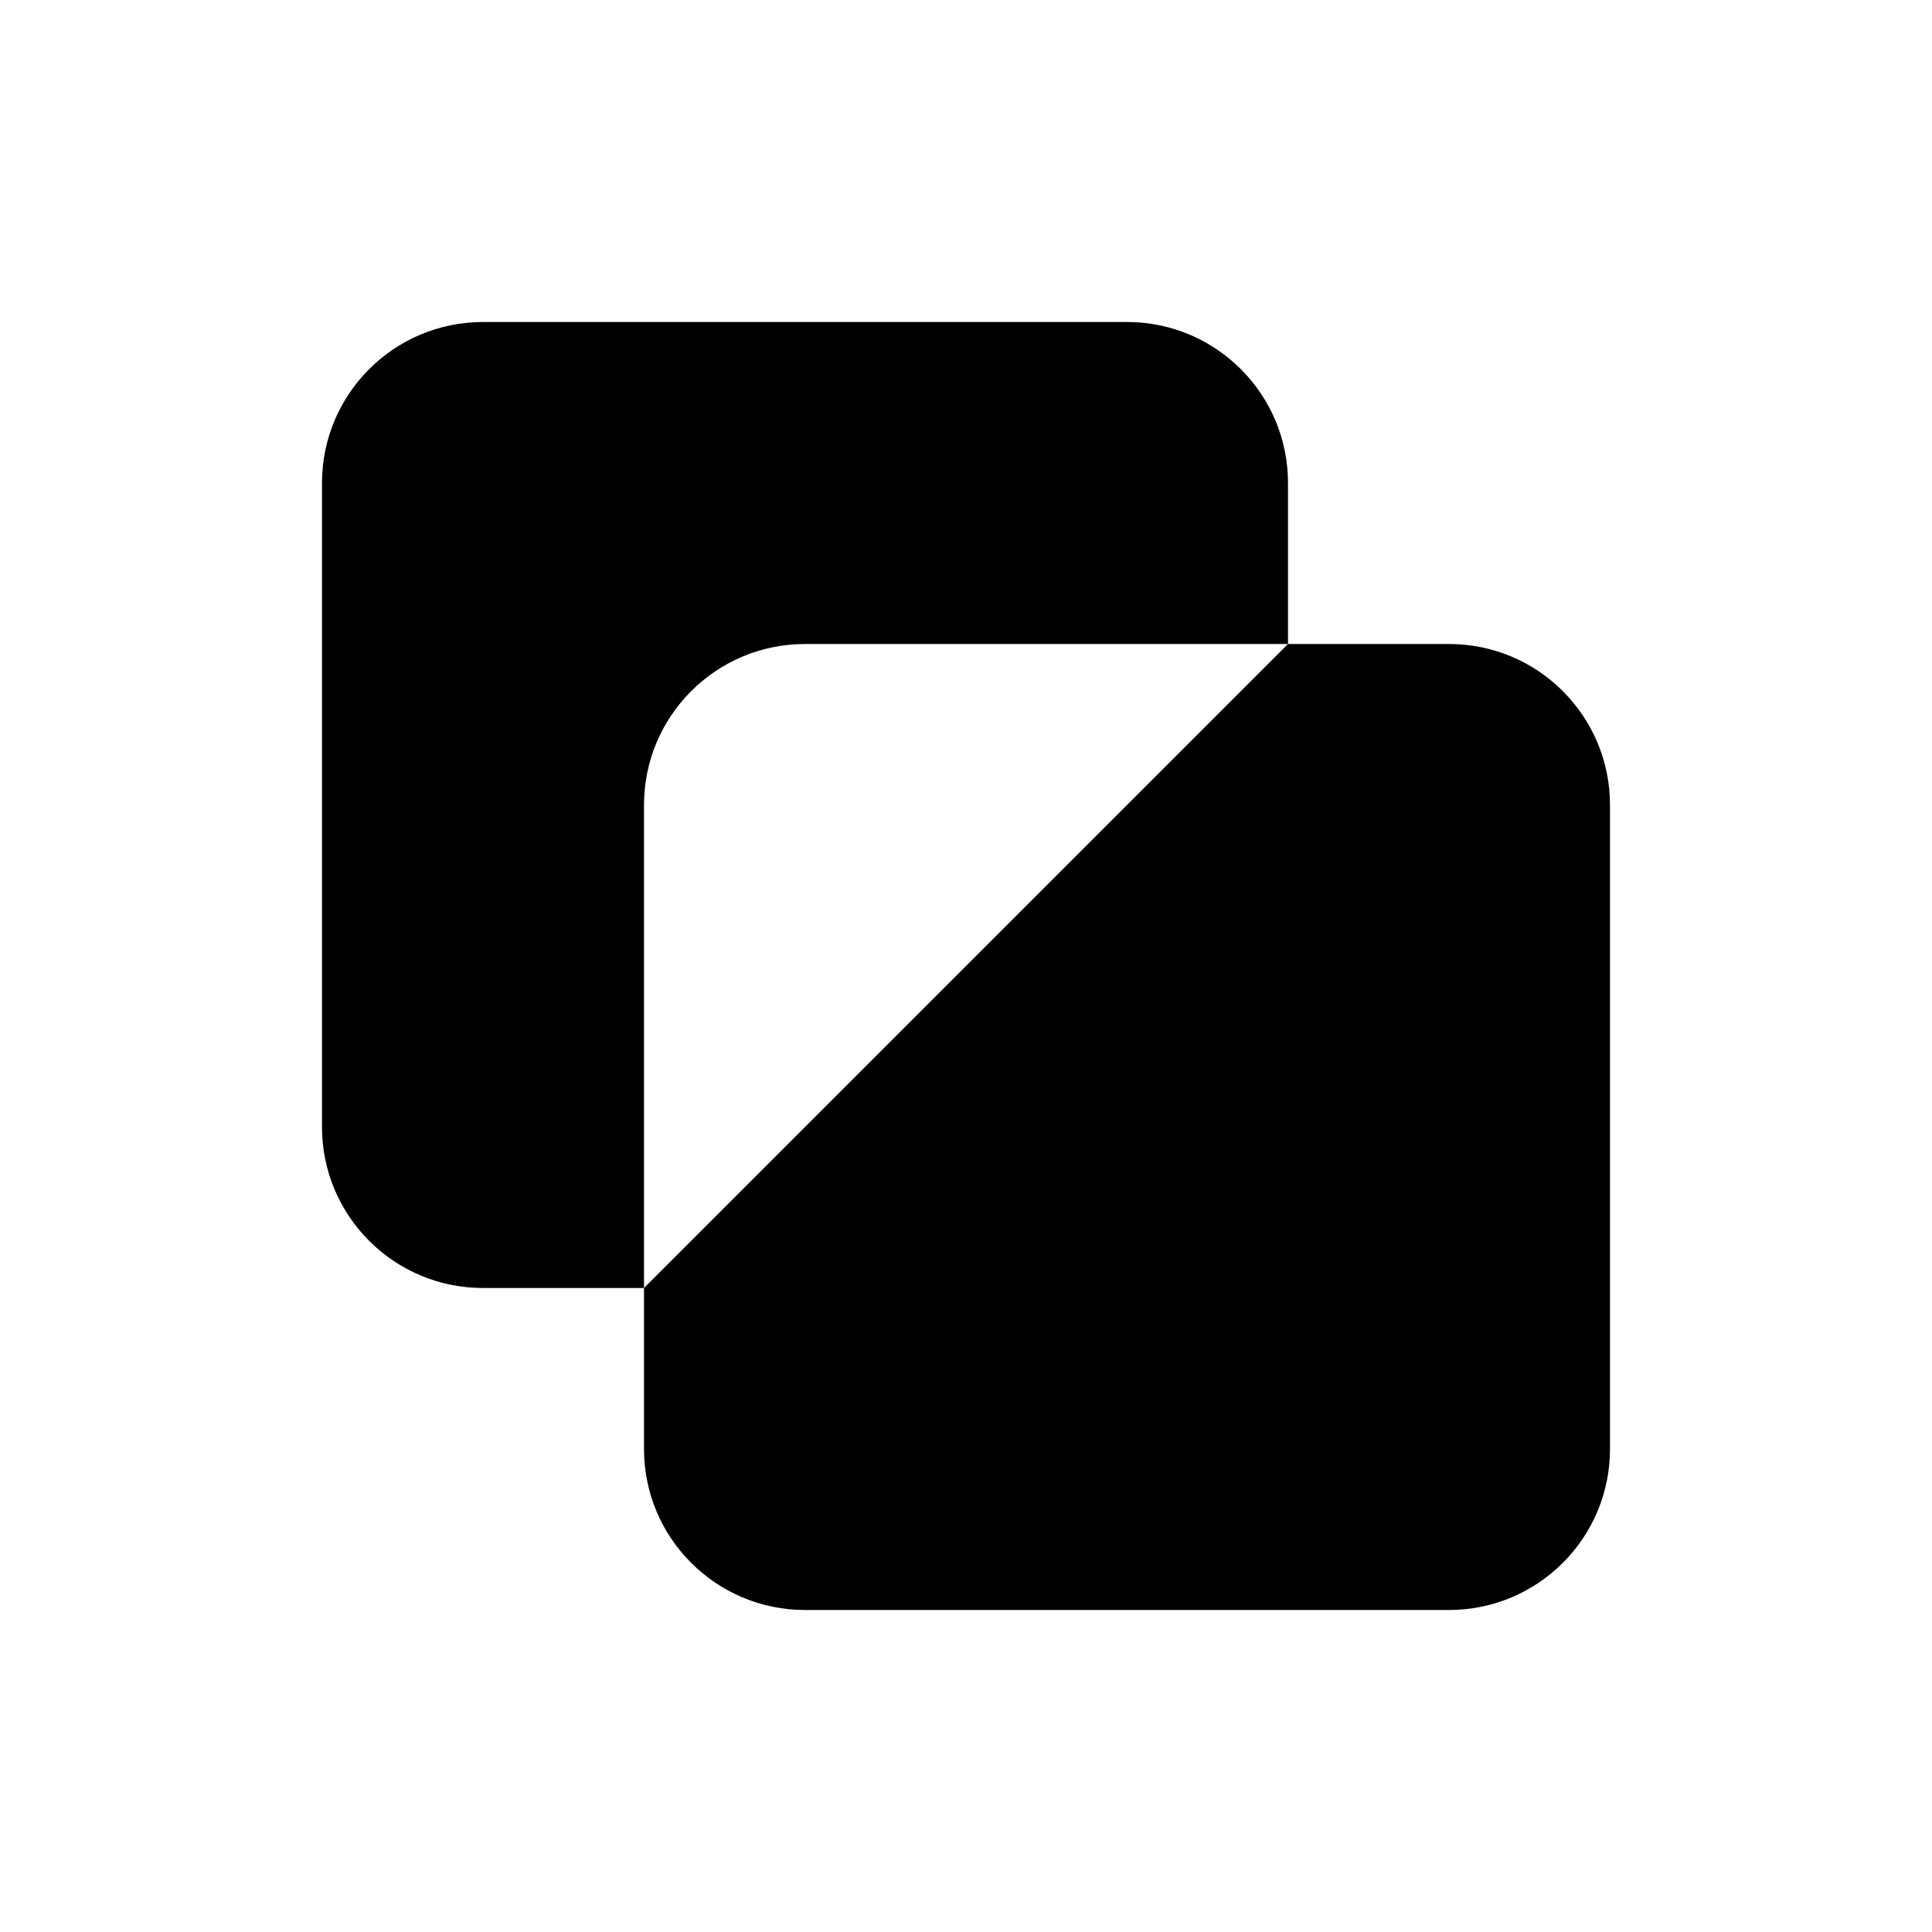
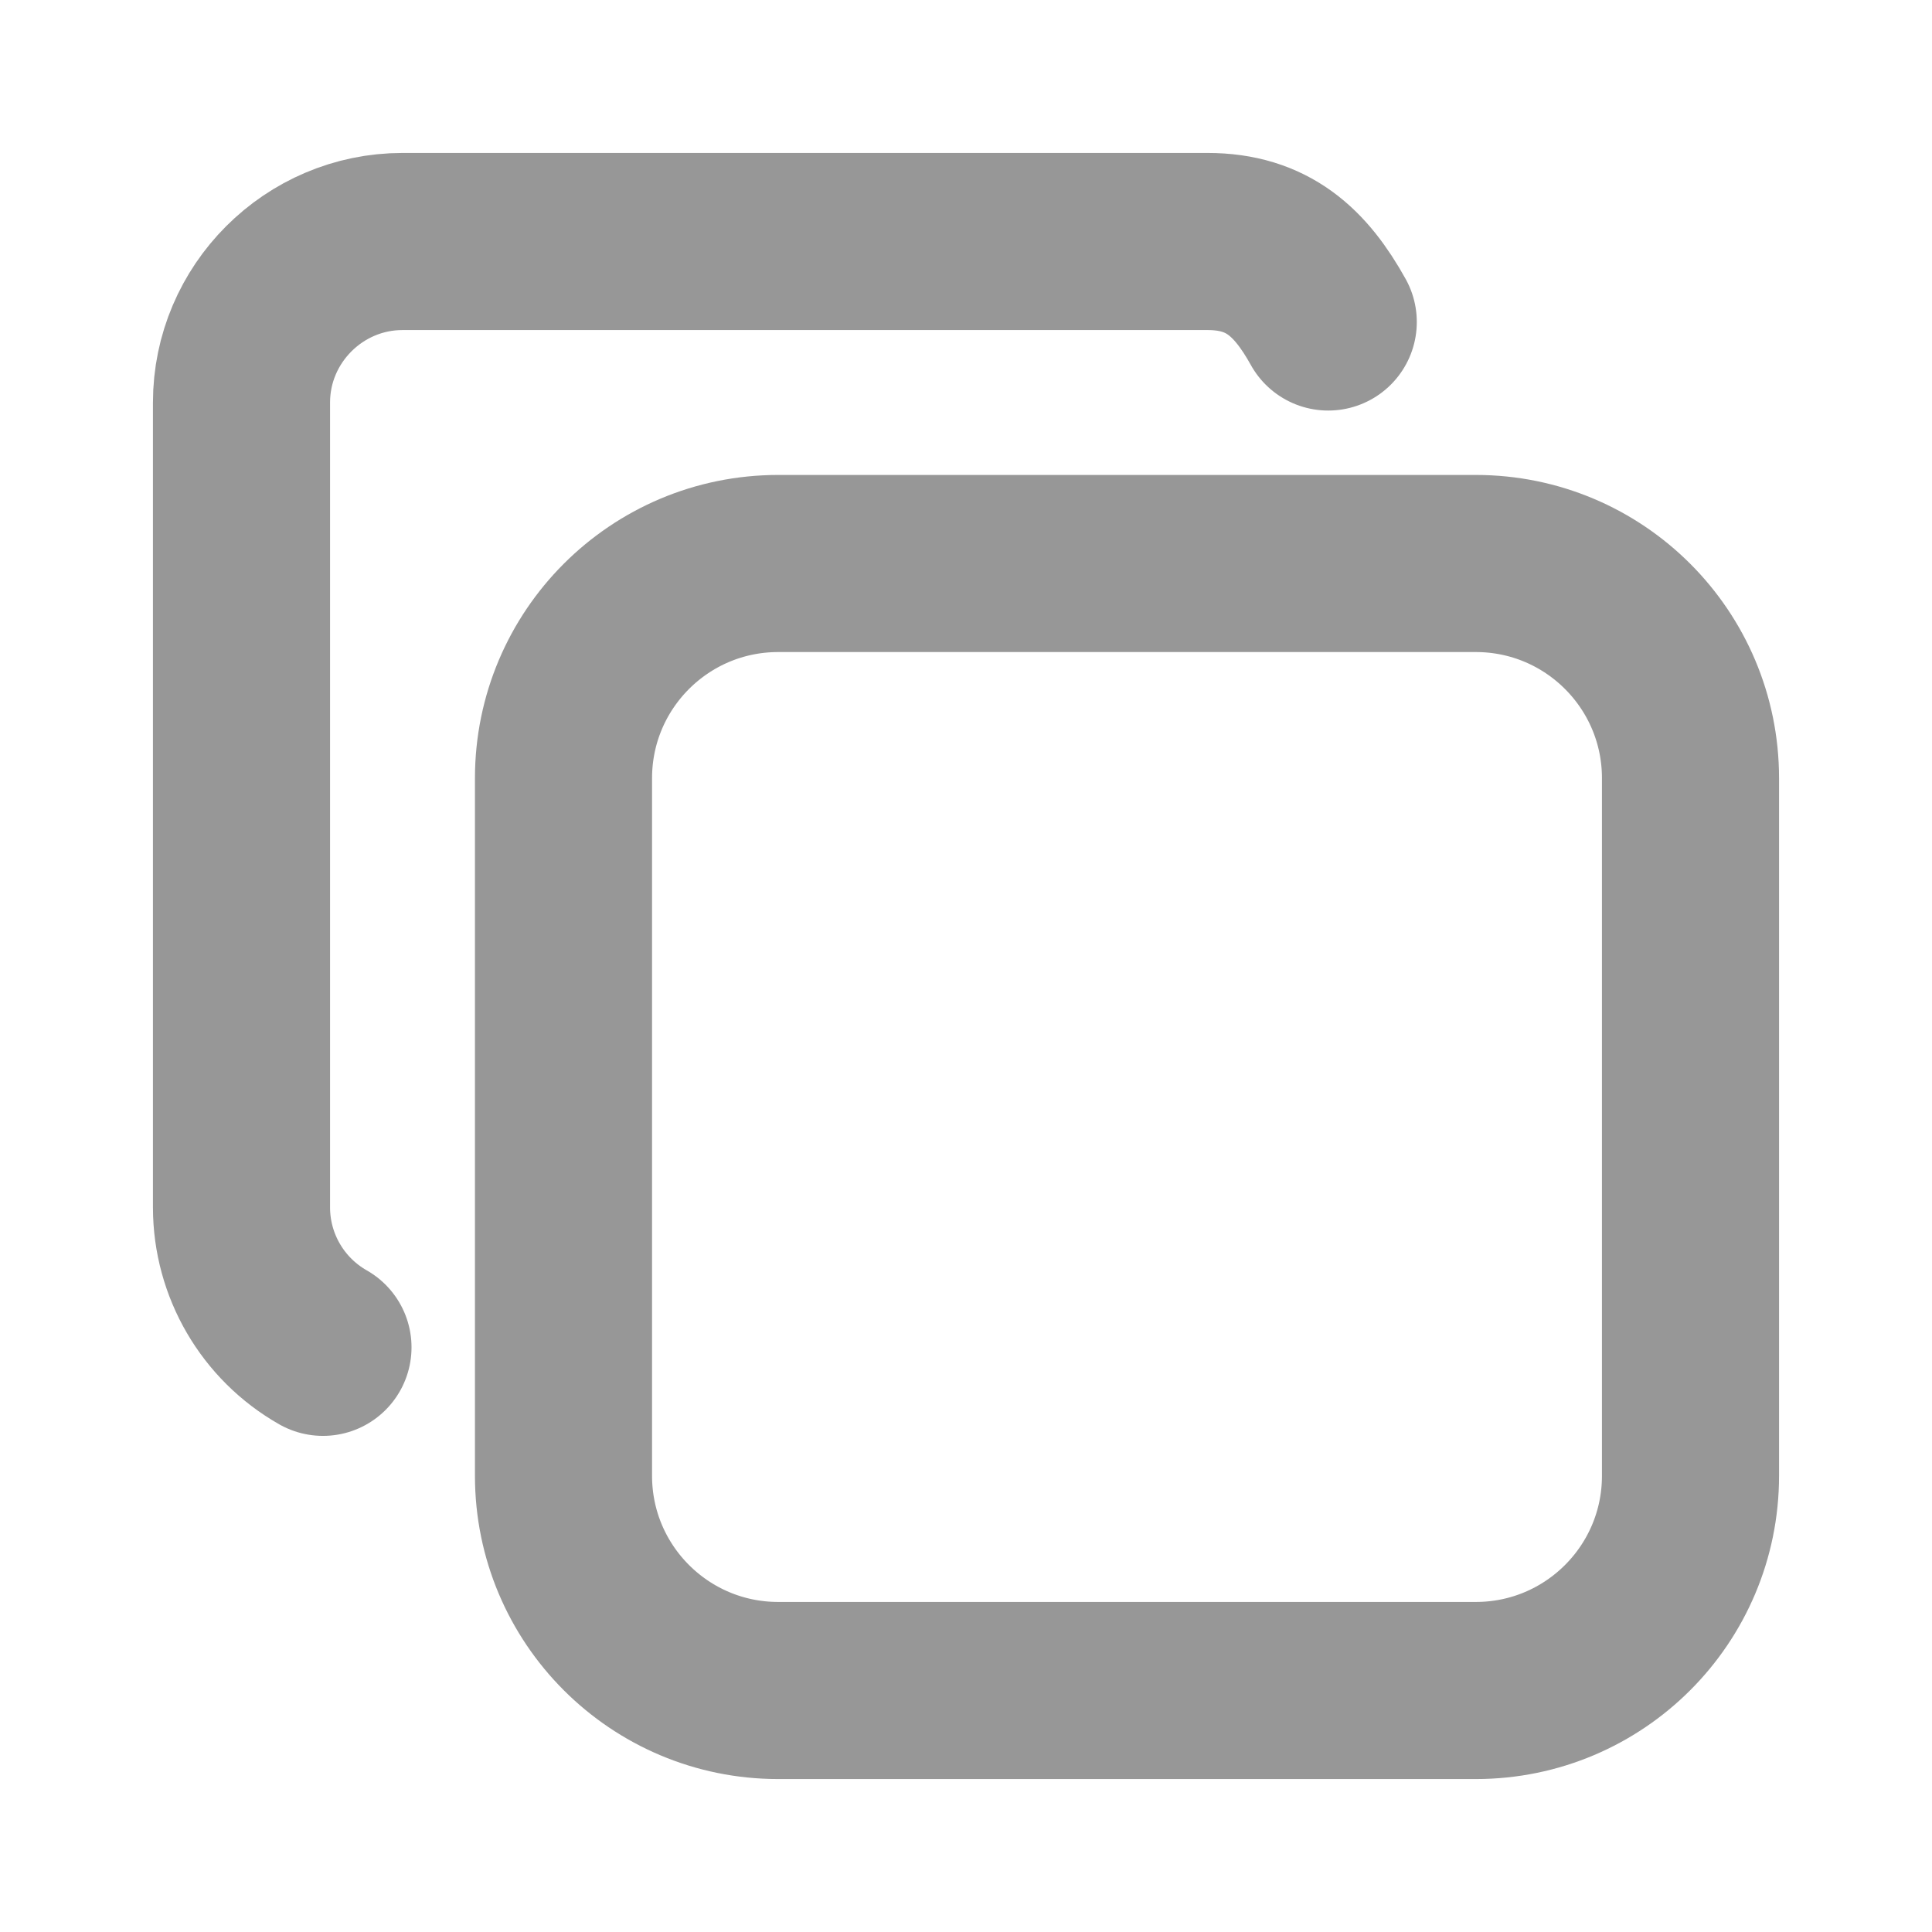
- <svg xmlns="http://www.w3.org/2000/svg" stroke-width="2px" width="16" height="16" viewBox="0 0 24 24" class="sc-kAyceB iHwjMm sc-fxwrCY fxa-DNc" role="img" version="1.1">
-   <path d="M8 16H6a2 2 0 01-2-2V6a2 2 0 012-2h8a2 2 0 012 2v2m-6 12h8a2 2 0 002-2v-8a2 2 0 00-2-2h-8a2 2 0 00-2 2v8a2 2 0 002 2z" />
+ <svg xmlns="http://www.w3.org/2000/svg" width="16" height="16" viewBox="0 0 24 24">
+   <rect width="24" height="24" fill="none" />
+   <g fill="none" stroke="#979797" stroke-linecap="round" stroke-linejoin="round" stroke-width="2.2">
+     <path d="M7 9.667A2.667 2.667 0 0 1 9.667 7h8.666A2.667 2.667 0 0 1 21 9.667v8.666A2.667 2.667 0 0 1 18.333 21H9.667A2.667 2.667 0 0 1 7 18.333z" />
+     <path d="M4.012 16.737A2 2 0 0 1 3 15V5c0-1.1.9-2 2-2h10c.75 0 1.158.385 1.5 1" />
+   </g>
</svg>
